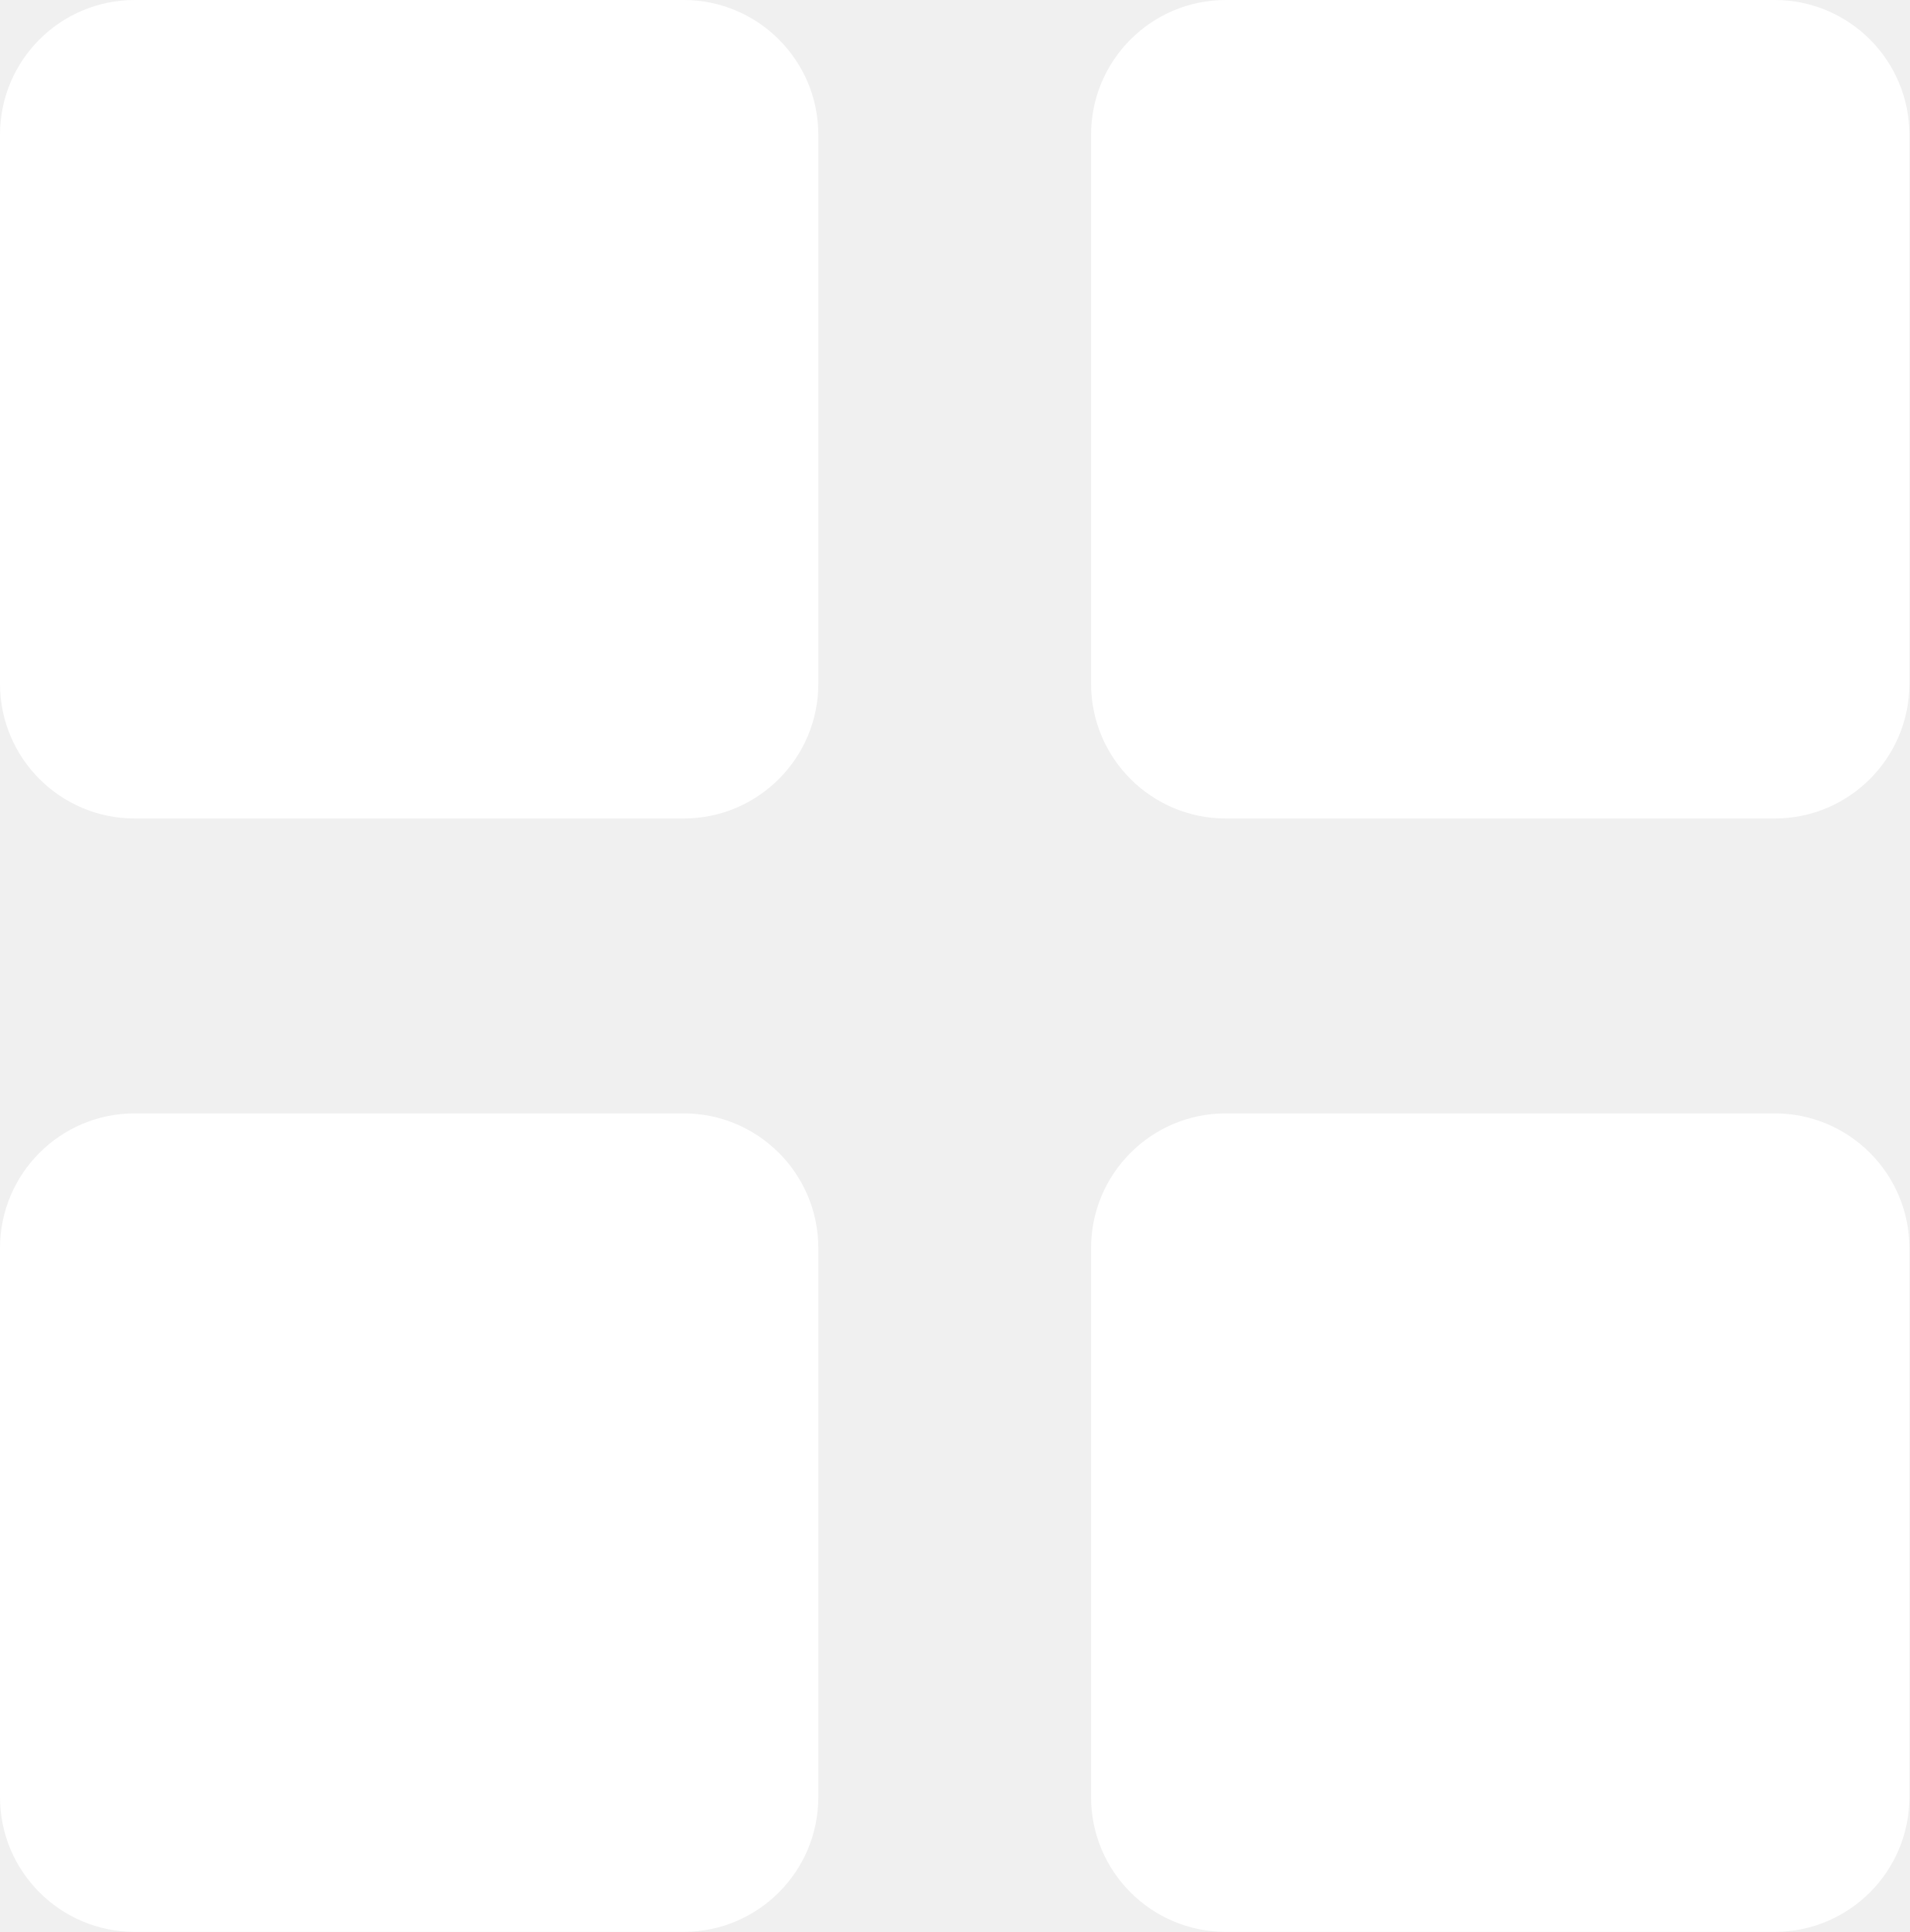
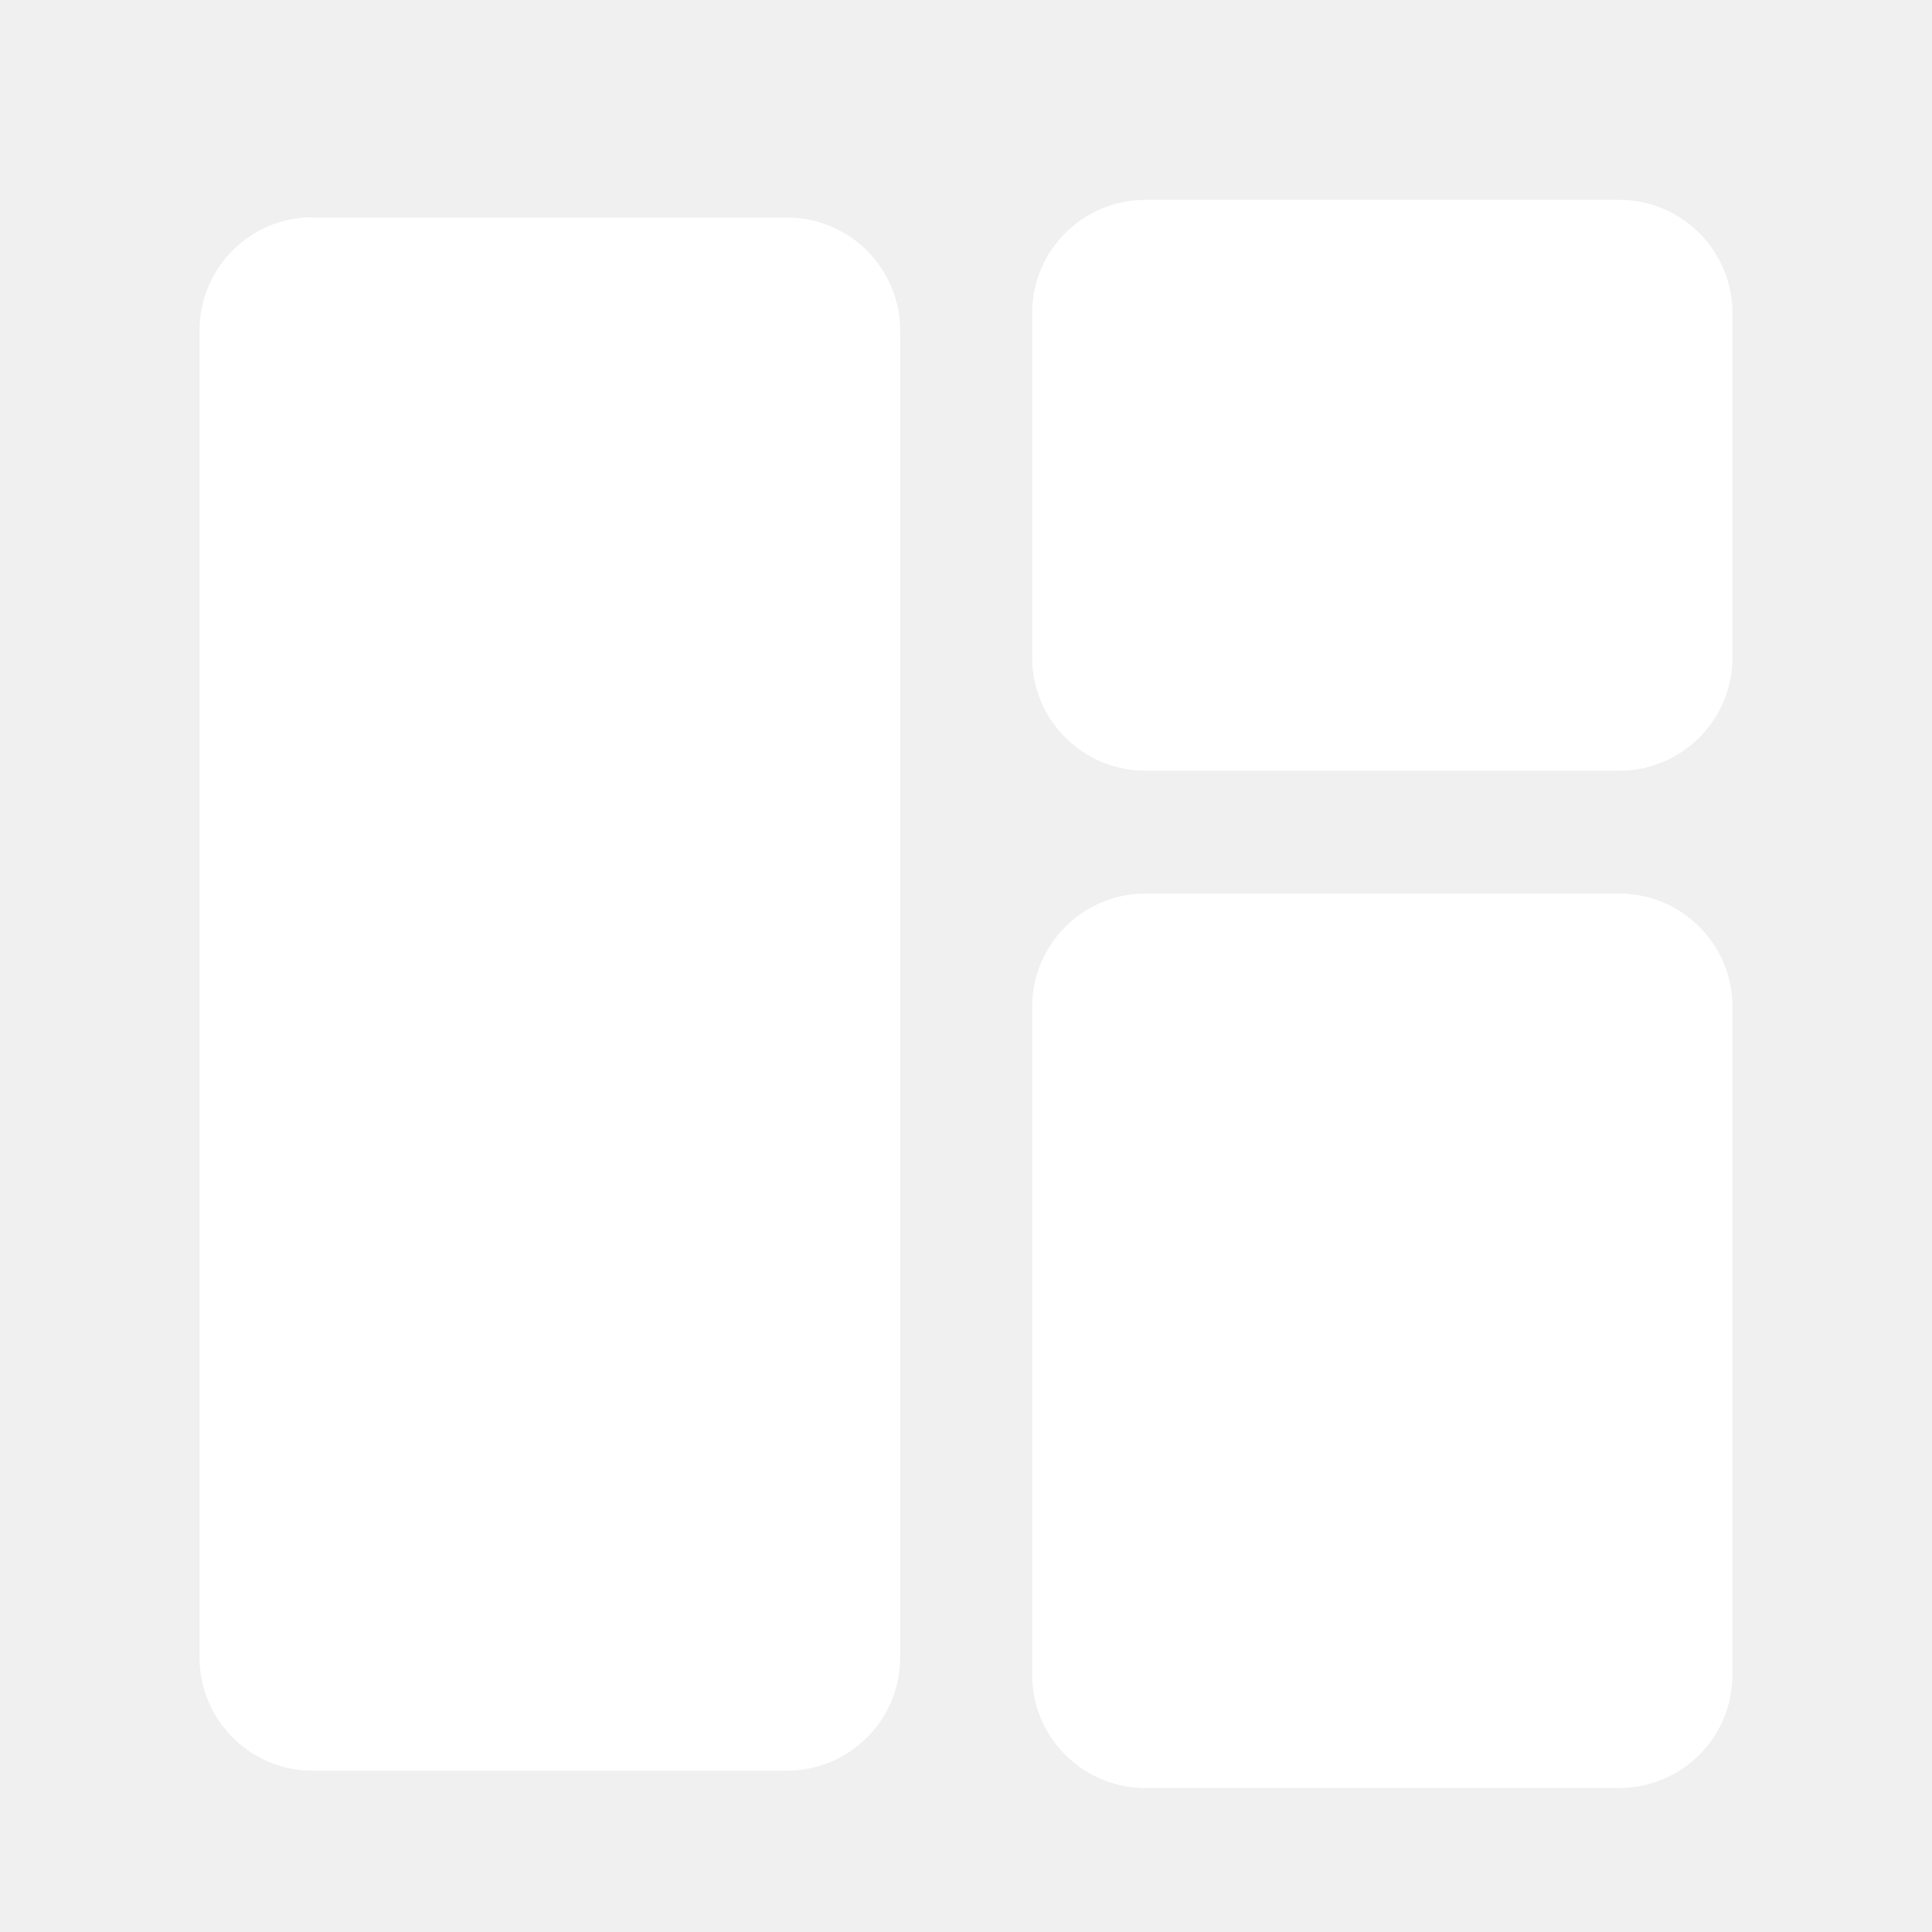
- <svg viewBox="0 0 14.17 14.335">
-   <rect fill="#fff" width="6.073" height="6.073" rx="1" />
-   <rect fill="#fff" width="6.073" height="6.073" rx="1" transform="translate(0 8.261)" />
-   <rect fill="#fff" width="6.073" height="6.073" rx="1" transform="translate(8.097)" />
-   <rect fill="#fff" width="6.073" height="6.073" rx="1" transform="translate(8.097 8.261)" />
+ <svg xmlns="http://www.w3.org/2000/svg" width="29" height="29" viewBox="0 0 29 29">
+   <defs>
+     <clipPath id="clip-path">
+       <rect id="Rectangle_7805" data-name="Rectangle 7805" width="29" height="29" transform="translate(15104 -15740)" fill="#fff" />
+     </clipPath>
+   </defs>
+   <g id="Grid_view" data-name="Grid view" transform="translate(-15104 15740)" clip-path="url(#clip-path)">
+     <g id="Group_30861" data-name="Group 30861" transform="translate(13911 -15765)">
+       <g id="Group_30859" data-name="Group 30859" transform="translate(1196 28)">
+         <path id="Path_22723" data-name="Path 22723" d="M330.225,184.279h-7.117a1.7,1.7,0,0,1-1.695-1.695V172.553a1.7,1.7,0,0,1,1.695-1.7h7.117a1.7,1.7,0,0,1,1.7,1.7v10.031A1.7,1.7,0,0,1,330.225,184.279Zm0-23.839h-7.117a1.7,1.7,0,0,0-1.695,1.695v5.174a1.7,1.7,0,0,0,1.695,1.7h7.117a1.7,1.7,0,0,0,1.7-1.7v-5.174A1.7,1.7,0,0,0,330.225,160.44Zm-19.61.265h7.117a1.7,1.7,0,0,1,1.7,1.7v19.919a1.7,1.7,0,0,1-1.7,1.695h-7.117a1.7,1.7,0,0,1-1.7-1.695V162.4A1.7,1.7,0,0,1,310.615,160.7Z" transform="translate(-308.92 -160.44)" fill="#fff" fill-rule="evenodd" />
+       </g>
+     </g>
+   </g>
</svg>
